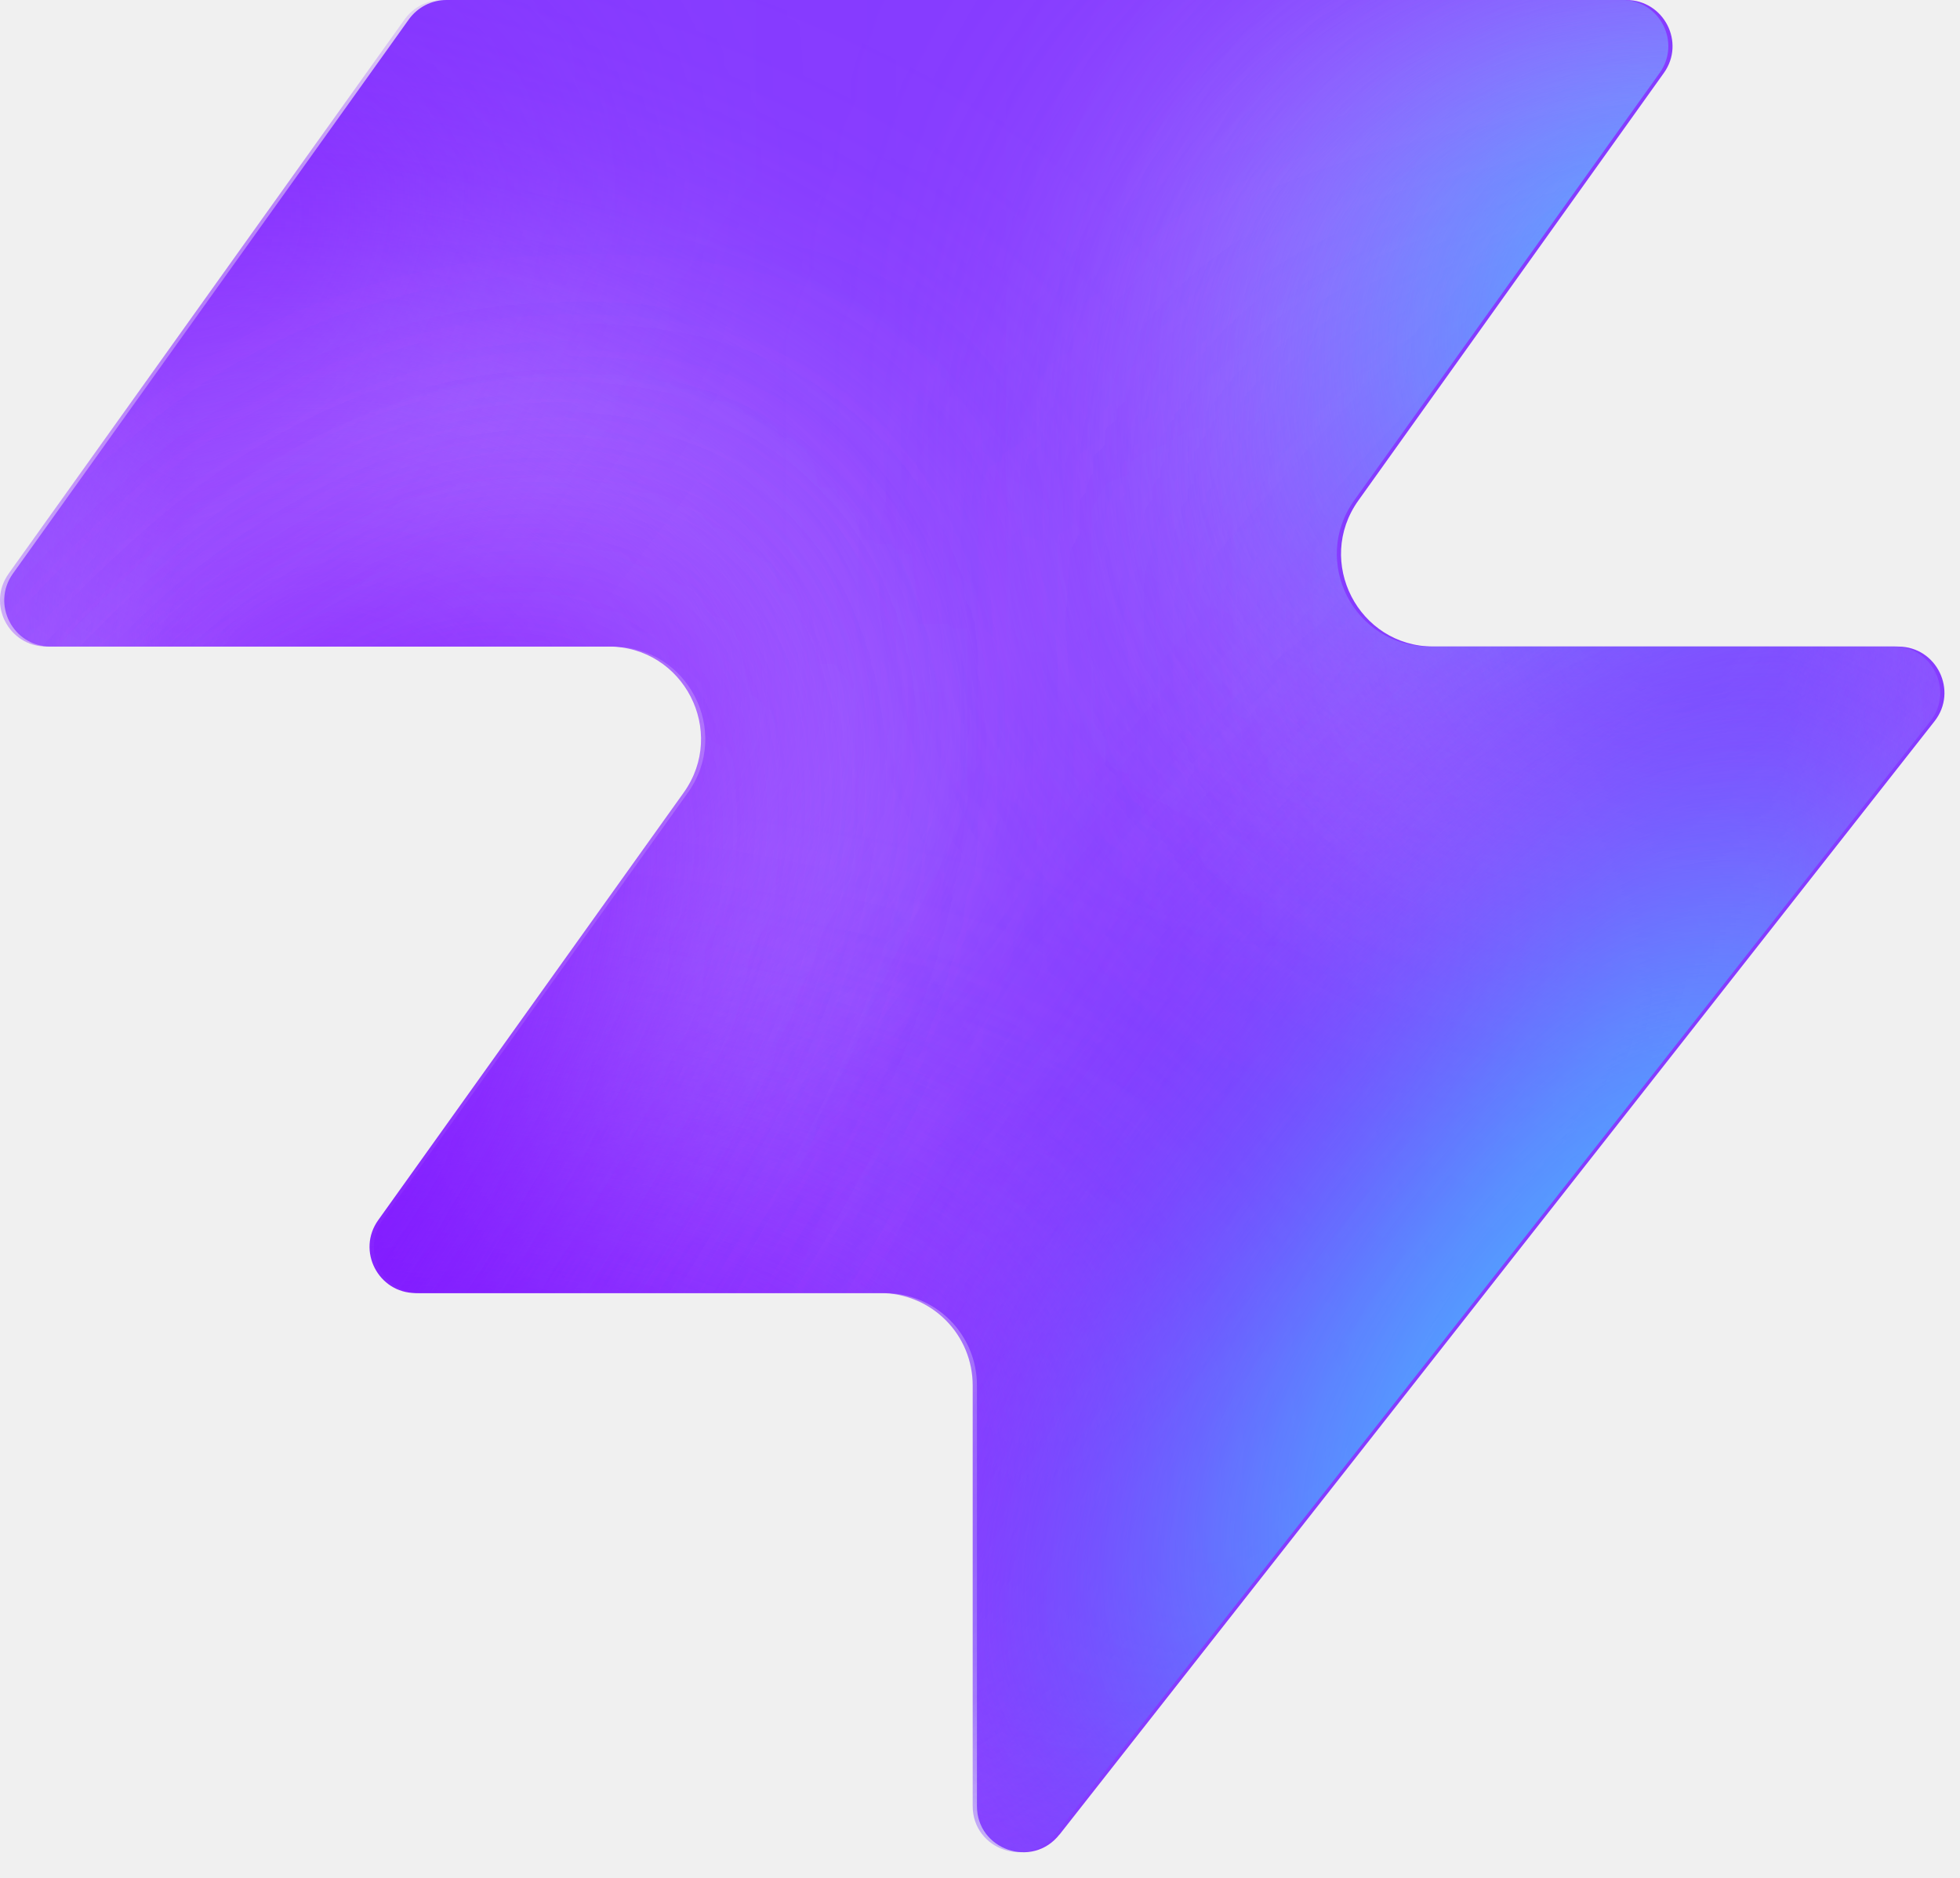
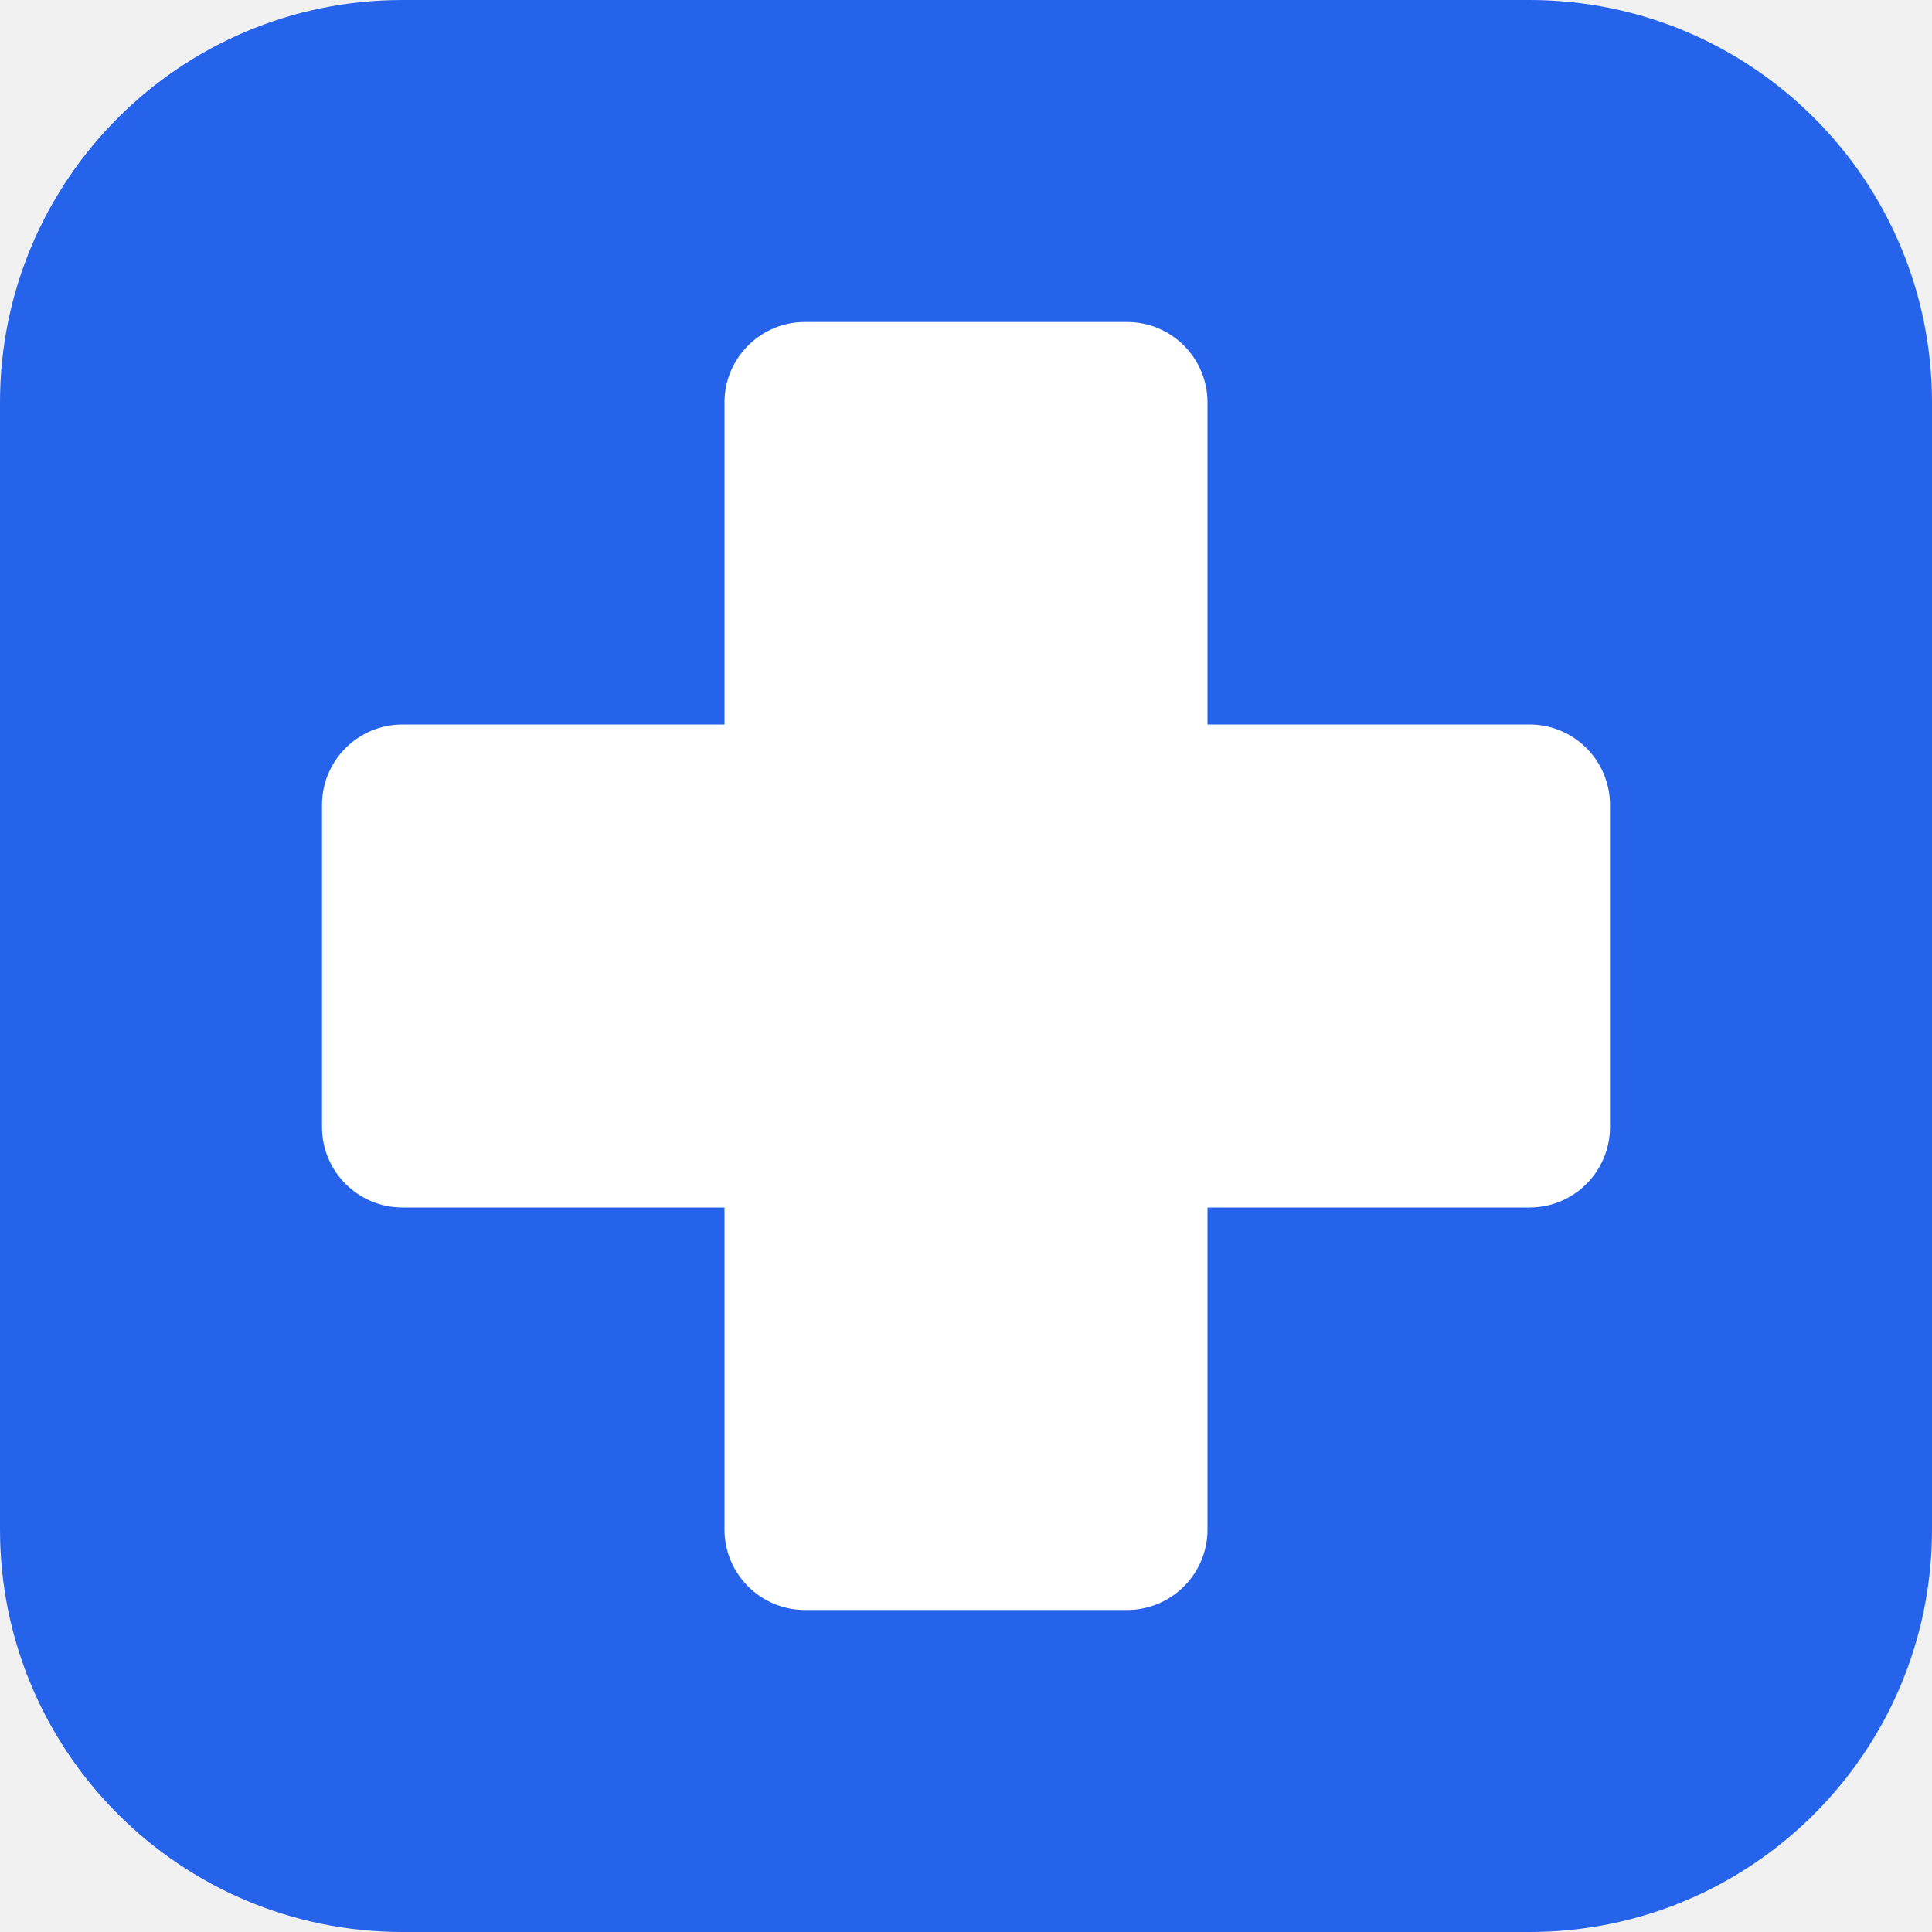
- <svg xmlns="http://www.w3.org/2000/svg" width="48" height="46" fill="none" viewBox="0 0 48 46">
-   <path fill="#863bff" d="M25.946 44.938c-.664.845-2.021.375-2.021-.698V33.937a2.26 2.26 0 0 0-2.262-2.262H10.287c-.92 0-1.456-1.04-.92-1.788l7.48-10.471c1.07-1.497 0-3.578-1.842-3.578H1.237c-.92 0-1.456-1.04-.92-1.788L10.013.474c.214-.297.556-.474.92-.474h28.894c.92 0 1.456 1.04.92 1.788l-7.48 10.471c-1.07 1.498 0 3.579 1.842 3.579h11.377c.943 0 1.473 1.088.89 1.83L25.947 44.94z" style="fill:#863bff;fill:color(display-p3 .525 .23 1);fill-opacity:1" />
-   <mask id="a" width="48" height="46" x="0" y="0" maskUnits="userSpaceOnUse" style="mask-type:alpha">
-     <path fill="#000" d="M25.842 44.938c-.664.844-2.021.375-2.021-.698V33.937a2.26 2.26 0 0 0-2.262-2.262H10.183c-.92 0-1.456-1.04-.92-1.788l7.48-10.471c1.07-1.498 0-3.579-1.842-3.579H1.133c-.92 0-1.456-1.04-.92-1.787L9.91.473c.214-.297.556-.474.92-.474h28.894c.92 0 1.456 1.04.92 1.788l-7.48 10.471c-1.07 1.498 0 3.578 1.842 3.578h11.377c.943 0 1.473 1.088.89 1.832L25.843 44.94z" style="fill:#000;fill-opacity:1" />
-   </mask>
-   <g mask="url(#a)">
-     <g filter="url(#b)">
-       <ellipse cx="5.508" cy="14.704" fill="#ede6ff" rx="5.508" ry="14.704" style="fill:#ede6ff;fill:color(display-p3 .927 .903 1);fill-opacity:1" transform="matrix(.00324 1 1 -.00324 -4.47 31.516)" />
-     </g>
-     <g filter="url(#c)">
-       <ellipse cx="10.399" cy="29.851" fill="#ede6ff" rx="10.399" ry="29.851" style="fill:#ede6ff;fill:color(display-p3 .927 .903 1);fill-opacity:1" transform="matrix(.00324 1 1 -.00324 -39.328 7.883)" />
-     </g>
-     <g filter="url(#d)">
-       <ellipse cx="5.508" cy="30.487" fill="#7e14ff" rx="5.508" ry="30.487" style="fill:#7e14ff;fill:color(display-p3 .492 .077 1);fill-opacity:1" transform="rotate(89.814 -25.913 -14.639)scale(1 -1)" />
-     </g>
-     <g filter="url(#e)">
-       <ellipse cx="5.508" cy="30.599" fill="#7e14ff" rx="5.508" ry="30.599" style="fill:#7e14ff;fill:color(display-p3 .492 .077 1);fill-opacity:1" transform="rotate(89.814 -32.644 -3.334)scale(1 -1)" />
-     </g>
-     <g filter="url(#f)">
-       <ellipse cx="5.508" cy="30.599" fill="#7e14ff" rx="5.508" ry="30.599" style="fill:#7e14ff;fill:color(display-p3 .492 .077 1);fill-opacity:1" transform="matrix(.00324 1 1 -.00324 -34.34 30.47)" />
-     </g>
-     <g filter="url(#g)">
-       <ellipse cx="14.072" cy="22.078" fill="#ede6ff" rx="14.072" ry="22.078" style="fill:#ede6ff;fill:color(display-p3 .927 .903 1);fill-opacity:1" transform="rotate(93.35 24.506 48.493)scale(-1 1)" />
-     </g>
-     <g filter="url(#h)">
-       <ellipse cx="3.47" cy="21.501" fill="#7e14ff" rx="3.47" ry="21.501" style="fill:#7e14ff;fill:color(display-p3 .492 .077 1);fill-opacity:1" transform="rotate(89.009 28.708 47.59)scale(-1 1)" />
-     </g>
-     <g filter="url(#i)">
-       <ellipse cx="3.47" cy="21.501" fill="#7e14ff" rx="3.47" ry="21.501" style="fill:#7e14ff;fill:color(display-p3 .492 .077 1);fill-opacity:1" transform="rotate(89.009 28.708 47.59)scale(-1 1)" />
-     </g>
-     <g filter="url(#j)">
-       <ellipse cx=".387" cy="8.972" fill="#7e14ff" rx="4.407" ry="29.108" style="fill:#7e14ff;fill:color(display-p3 .492 .077 1);fill-opacity:1" transform="rotate(39.51 .387 8.972)" />
-     </g>
-     <g filter="url(#k)">
-       <ellipse cx="47.523" cy="-6.092" fill="#7e14ff" rx="4.407" ry="29.108" style="fill:#7e14ff;fill:color(display-p3 .492 .077 1);fill-opacity:1" transform="rotate(37.892 47.523 -6.092)" />
-     </g>
-     <g filter="url(#l)">
-       <ellipse cx="41.412" cy="6.333" fill="#47bfff" rx="5.971" ry="9.665" style="fill:#47bfff;fill:color(display-p3 .28 .748 1);fill-opacity:1" transform="rotate(37.892 41.412 6.333)" />
-     </g>
-     <g filter="url(#m)">
-       <ellipse cx="-1.879" cy="38.332" fill="#7e14ff" rx="4.407" ry="29.108" style="fill:#7e14ff;fill:color(display-p3 .492 .077 1);fill-opacity:1" transform="rotate(37.892 -1.88 38.332)" />
-     </g>
-     <g filter="url(#n)">
-       <ellipse cx="-1.879" cy="38.332" fill="#7e14ff" rx="4.407" ry="29.108" style="fill:#7e14ff;fill:color(display-p3 .492 .077 1);fill-opacity:1" transform="rotate(37.892 -1.88 38.332)" />
-     </g>
-     <g filter="url(#o)">
-       <ellipse cx="35.651" cy="29.907" fill="#7e14ff" rx="4.407" ry="29.108" style="fill:#7e14ff;fill:color(display-p3 .492 .077 1);fill-opacity:1" transform="rotate(37.892 35.651 29.907)" />
-     </g>
-     <g filter="url(#p)">
-       <ellipse cx="38.418" cy="32.4" fill="#47bfff" rx="5.971" ry="15.297" style="fill:#47bfff;fill:color(display-p3 .28 .748 1);fill-opacity:1" transform="rotate(37.892 38.418 32.4)" />
-     </g>
-   </g>
-   <defs>
-     <filter id="b" width="60.045" height="41.654" x="-19.77" y="16.149" color-interpolation-filters="sRGB" filterUnits="userSpaceOnUse">
-       <feFlood flood-opacity="0" result="BackgroundImageFix" />
-       <feBlend in="SourceGraphic" in2="BackgroundImageFix" result="shape" />
-       <feGaussianBlur result="effect1_foregroundBlur_2002_17158" stdDeviation="7.659" />
-     </filter>
-     <filter id="c" width="90.34" height="51.437" x="-54.613" y="-7.533" color-interpolation-filters="sRGB" filterUnits="userSpaceOnUse">
-       <feFlood flood-opacity="0" result="BackgroundImageFix" />
-       <feBlend in="SourceGraphic" in2="BackgroundImageFix" result="shape" />
-       <feGaussianBlur result="effect1_foregroundBlur_2002_17158" stdDeviation="7.659" />
-     </filter>
-     <filter id="d" width="79.355" height="29.4" x="-49.64" y="2.03" color-interpolation-filters="sRGB" filterUnits="userSpaceOnUse">
-       <feFlood flood-opacity="0" result="BackgroundImageFix" />
-       <feBlend in="SourceGraphic" in2="BackgroundImageFix" result="shape" />
-       <feGaussianBlur result="effect1_foregroundBlur_2002_17158" stdDeviation="4.596" />
-     </filter>
-     <filter id="e" width="79.579" height="29.4" x="-45.045" y="20.029" color-interpolation-filters="sRGB" filterUnits="userSpaceOnUse">
-       <feFlood flood-opacity="0" result="BackgroundImageFix" />
-       <feBlend in="SourceGraphic" in2="BackgroundImageFix" result="shape" />
-       <feGaussianBlur result="effect1_foregroundBlur_2002_17158" stdDeviation="4.596" />
-     </filter>
-     <filter id="f" width="79.579" height="29.4" x="-43.513" y="21.178" color-interpolation-filters="sRGB" filterUnits="userSpaceOnUse">
-       <feFlood flood-opacity="0" result="BackgroundImageFix" />
-       <feBlend in="SourceGraphic" in2="BackgroundImageFix" result="shape" />
-       <feGaussianBlur result="effect1_foregroundBlur_2002_17158" stdDeviation="4.596" />
-     </filter>
-     <filter id="g" width="74.749" height="58.852" x="15.756" y="-17.901" color-interpolation-filters="sRGB" filterUnits="userSpaceOnUse">
-       <feFlood flood-opacity="0" result="BackgroundImageFix" />
-       <feBlend in="SourceGraphic" in2="BackgroundImageFix" result="shape" />
-       <feGaussianBlur result="effect1_foregroundBlur_2002_17158" stdDeviation="7.659" />
-     </filter>
-     <filter id="h" width="61.377" height="25.362" x="23.548" y="2.284" color-interpolation-filters="sRGB" filterUnits="userSpaceOnUse">
-       <feFlood flood-opacity="0" result="BackgroundImageFix" />
-       <feBlend in="SourceGraphic" in2="BackgroundImageFix" result="shape" />
-       <feGaussianBlur result="effect1_foregroundBlur_2002_17158" stdDeviation="4.596" />
-     </filter>
-     <filter id="i" width="61.377" height="25.362" x="23.548" y="2.284" color-interpolation-filters="sRGB" filterUnits="userSpaceOnUse">
-       <feFlood flood-opacity="0" result="BackgroundImageFix" />
-       <feBlend in="SourceGraphic" in2="BackgroundImageFix" result="shape" />
-       <feGaussianBlur result="effect1_foregroundBlur_2002_17158" stdDeviation="4.596" />
-     </filter>
-     <filter id="j" width="56.045" height="63.649" x="-27.636" y="-22.853" color-interpolation-filters="sRGB" filterUnits="userSpaceOnUse">
-       <feFlood flood-opacity="0" result="BackgroundImageFix" />
-       <feBlend in="SourceGraphic" in2="BackgroundImageFix" result="shape" />
-       <feGaussianBlur result="effect1_foregroundBlur_2002_17158" stdDeviation="4.596" />
-     </filter>
-     <filter id="k" width="54.814" height="64.646" x="20.116" y="-38.415" color-interpolation-filters="sRGB" filterUnits="userSpaceOnUse">
-       <feFlood flood-opacity="0" result="BackgroundImageFix" />
-       <feBlend in="SourceGraphic" in2="BackgroundImageFix" result="shape" />
-       <feGaussianBlur result="effect1_foregroundBlur_2002_17158" stdDeviation="4.596" />
-     </filter>
-     <filter id="l" width="33.541" height="35.313" x="24.641" y="-11.323" color-interpolation-filters="sRGB" filterUnits="userSpaceOnUse">
-       <feFlood flood-opacity="0" result="BackgroundImageFix" />
-       <feBlend in="SourceGraphic" in2="BackgroundImageFix" result="shape" />
-       <feGaussianBlur result="effect1_foregroundBlur_2002_17158" stdDeviation="4.596" />
-     </filter>
-     <filter id="m" width="54.814" height="64.646" x="-29.286" y="6.009" color-interpolation-filters="sRGB" filterUnits="userSpaceOnUse">
-       <feFlood flood-opacity="0" result="BackgroundImageFix" />
-       <feBlend in="SourceGraphic" in2="BackgroundImageFix" result="shape" />
-       <feGaussianBlur result="effect1_foregroundBlur_2002_17158" stdDeviation="4.596" />
-     </filter>
-     <filter id="n" width="54.814" height="64.646" x="-29.286" y="6.009" color-interpolation-filters="sRGB" filterUnits="userSpaceOnUse">
-       <feFlood flood-opacity="0" result="BackgroundImageFix" />
-       <feBlend in="SourceGraphic" in2="BackgroundImageFix" result="shape" />
-       <feGaussianBlur result="effect1_foregroundBlur_2002_17158" stdDeviation="4.596" />
-     </filter>
-     <filter id="o" width="54.814" height="64.646" x="8.244" y="-2.416" color-interpolation-filters="sRGB" filterUnits="userSpaceOnUse">
-       <feFlood flood-opacity="0" result="BackgroundImageFix" />
-       <feBlend in="SourceGraphic" in2="BackgroundImageFix" result="shape" />
-       <feGaussianBlur result="effect1_foregroundBlur_2002_17158" stdDeviation="4.596" />
-     </filter>
-     <filter id="p" width="39.409" height="43.623" x="18.713" y="10.588" color-interpolation-filters="sRGB" filterUnits="userSpaceOnUse">
-       <feFlood flood-opacity="0" result="BackgroundImageFix" />
-       <feBlend in="SourceGraphic" in2="BackgroundImageFix" result="shape" />
-       <feGaussianBlur result="effect1_foregroundBlur_2002_17158" stdDeviation="4.596" />
-     </filter>
-   </defs>
+ <svg xmlns="http://www.w3.org/2000/svg" width="48" height="48" viewBox="0 0 48 48" fill="none">
+   <rect width="48" height="48" rx="10" fill="#2563eb" />
+   <path fill="#ffffff" d="M28 8a2 2 0 0 1 2 2v8h8a2 2 0 0 1 2 2v8a2 2 0 0 1-2 2h-8v8a2 2 0 0 1-2 2h-8a2 2 0 0 1-2-2v-8h-8a2 2 0 0 1-2-2v-8a2 2 0 0 1 2-2h8v-8a2 2 0 0 1 2-2h8z" />
</svg>
